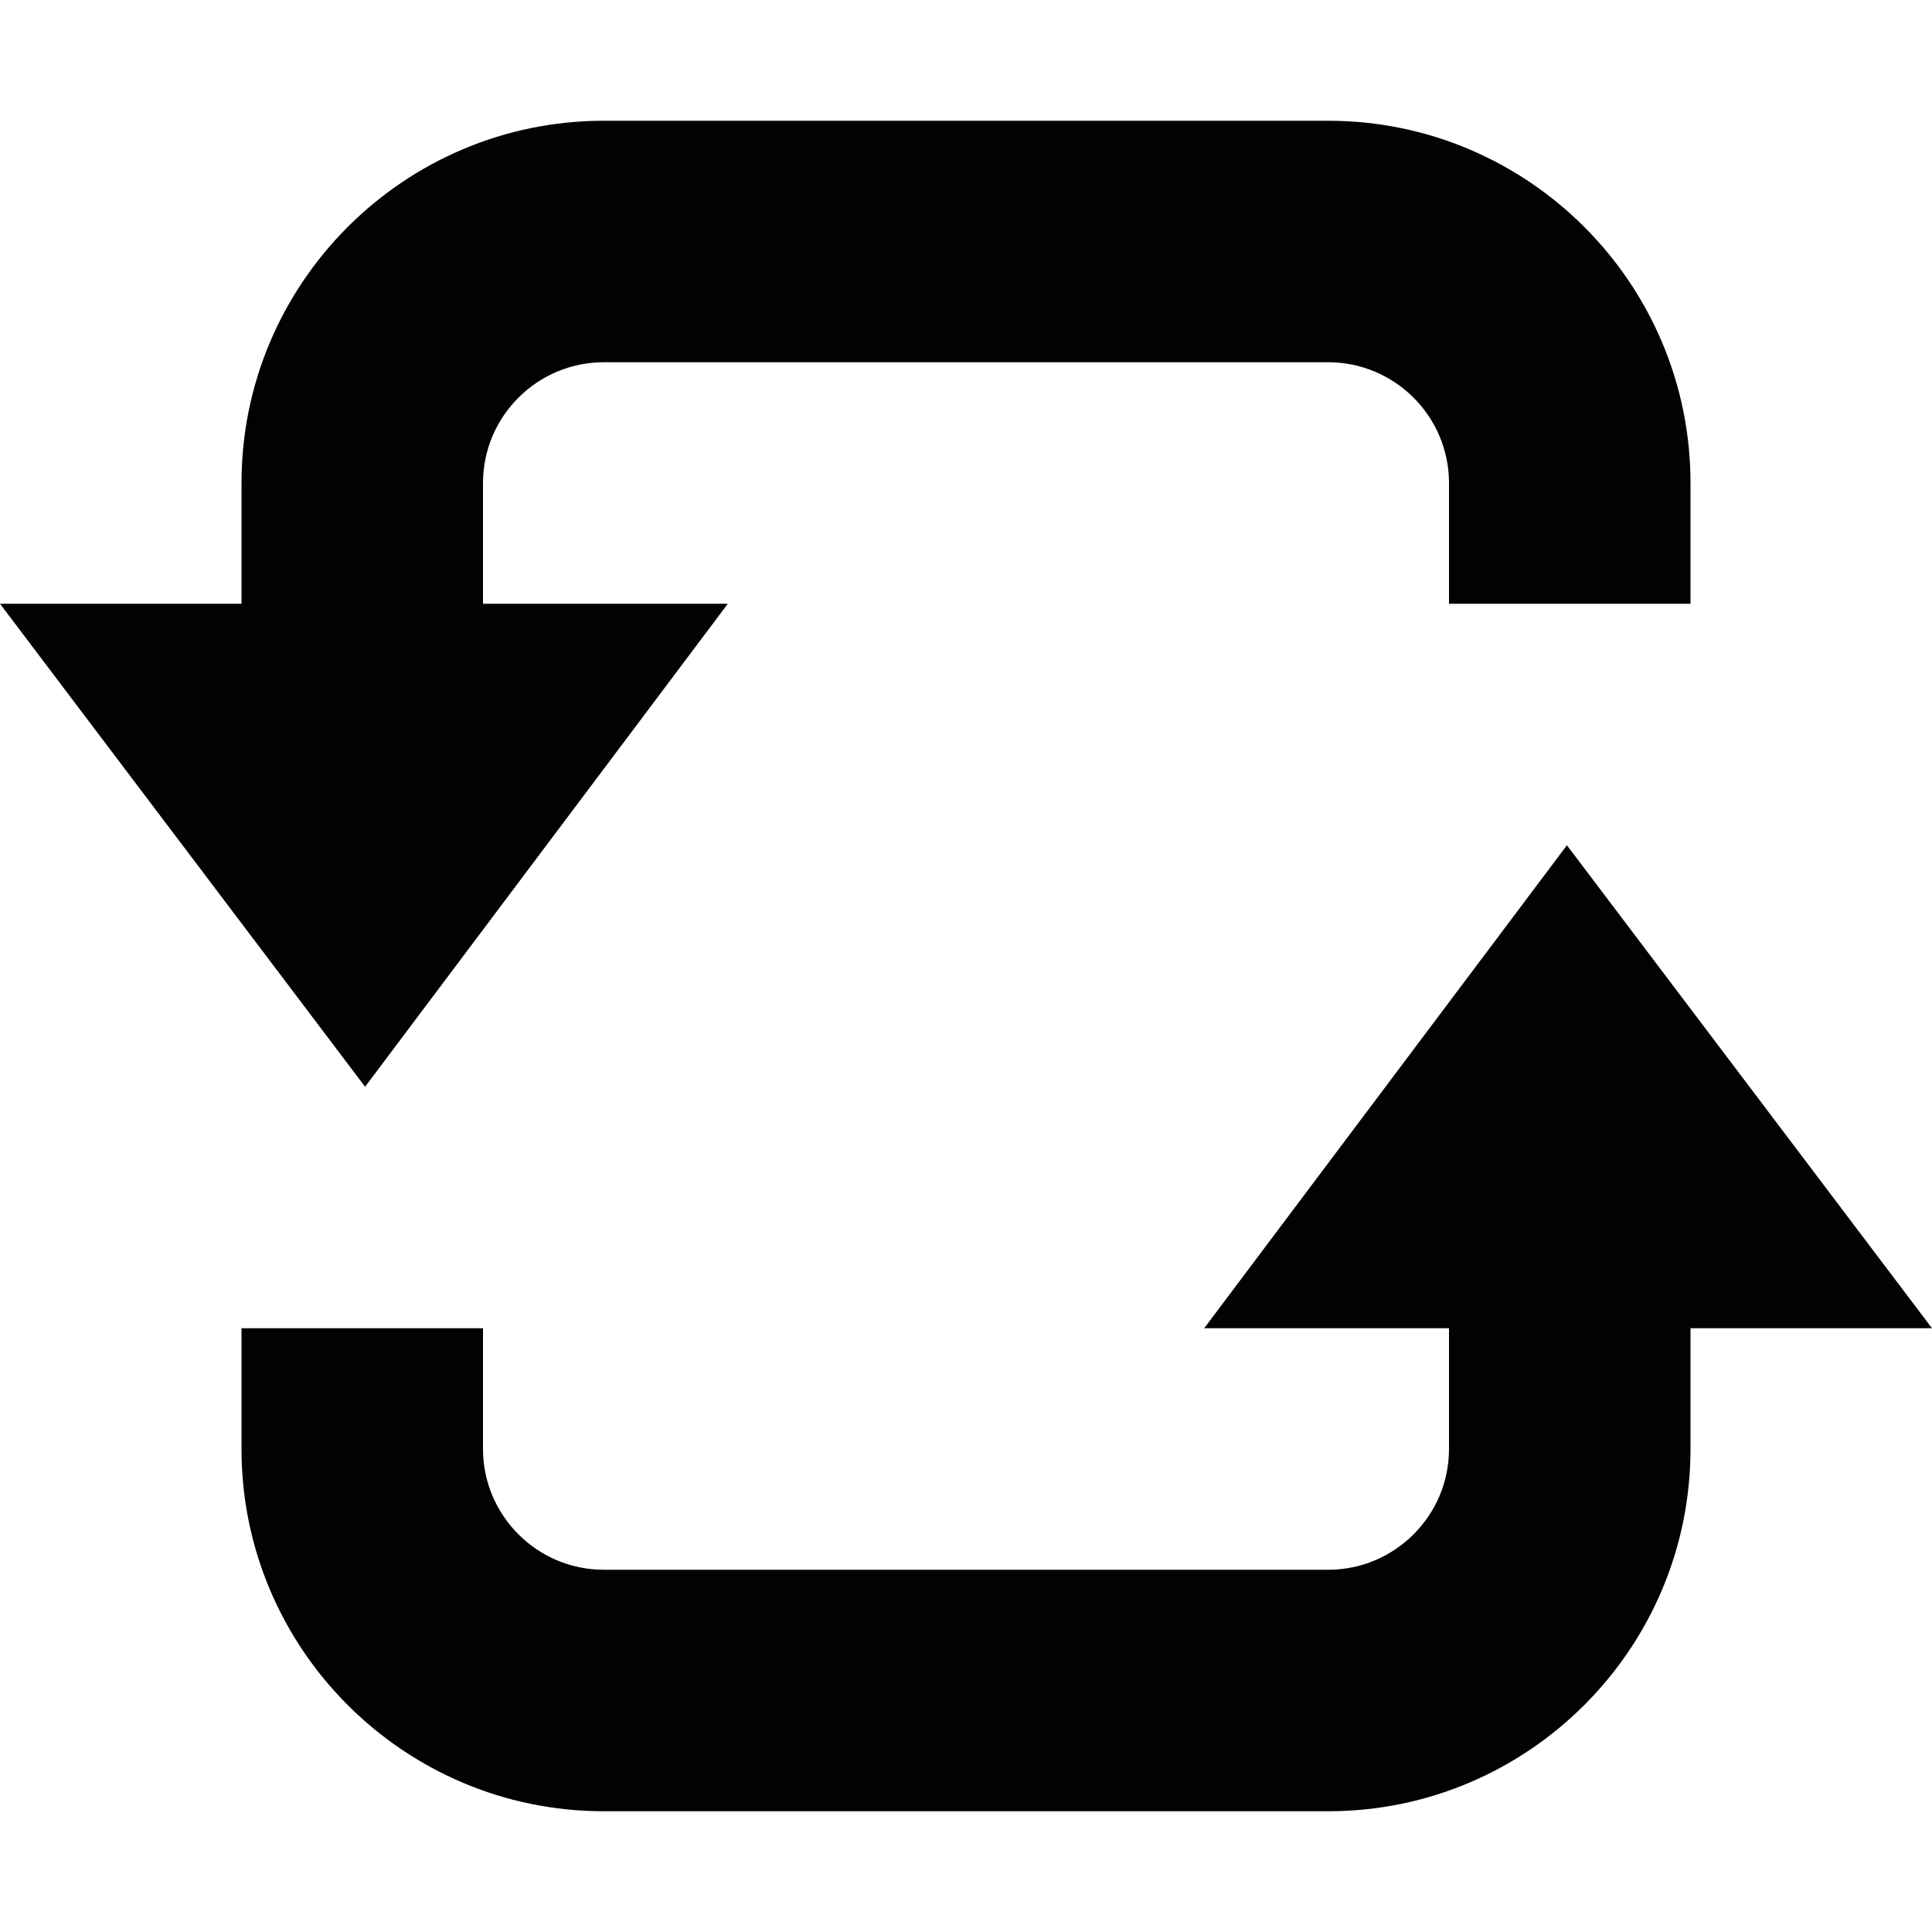
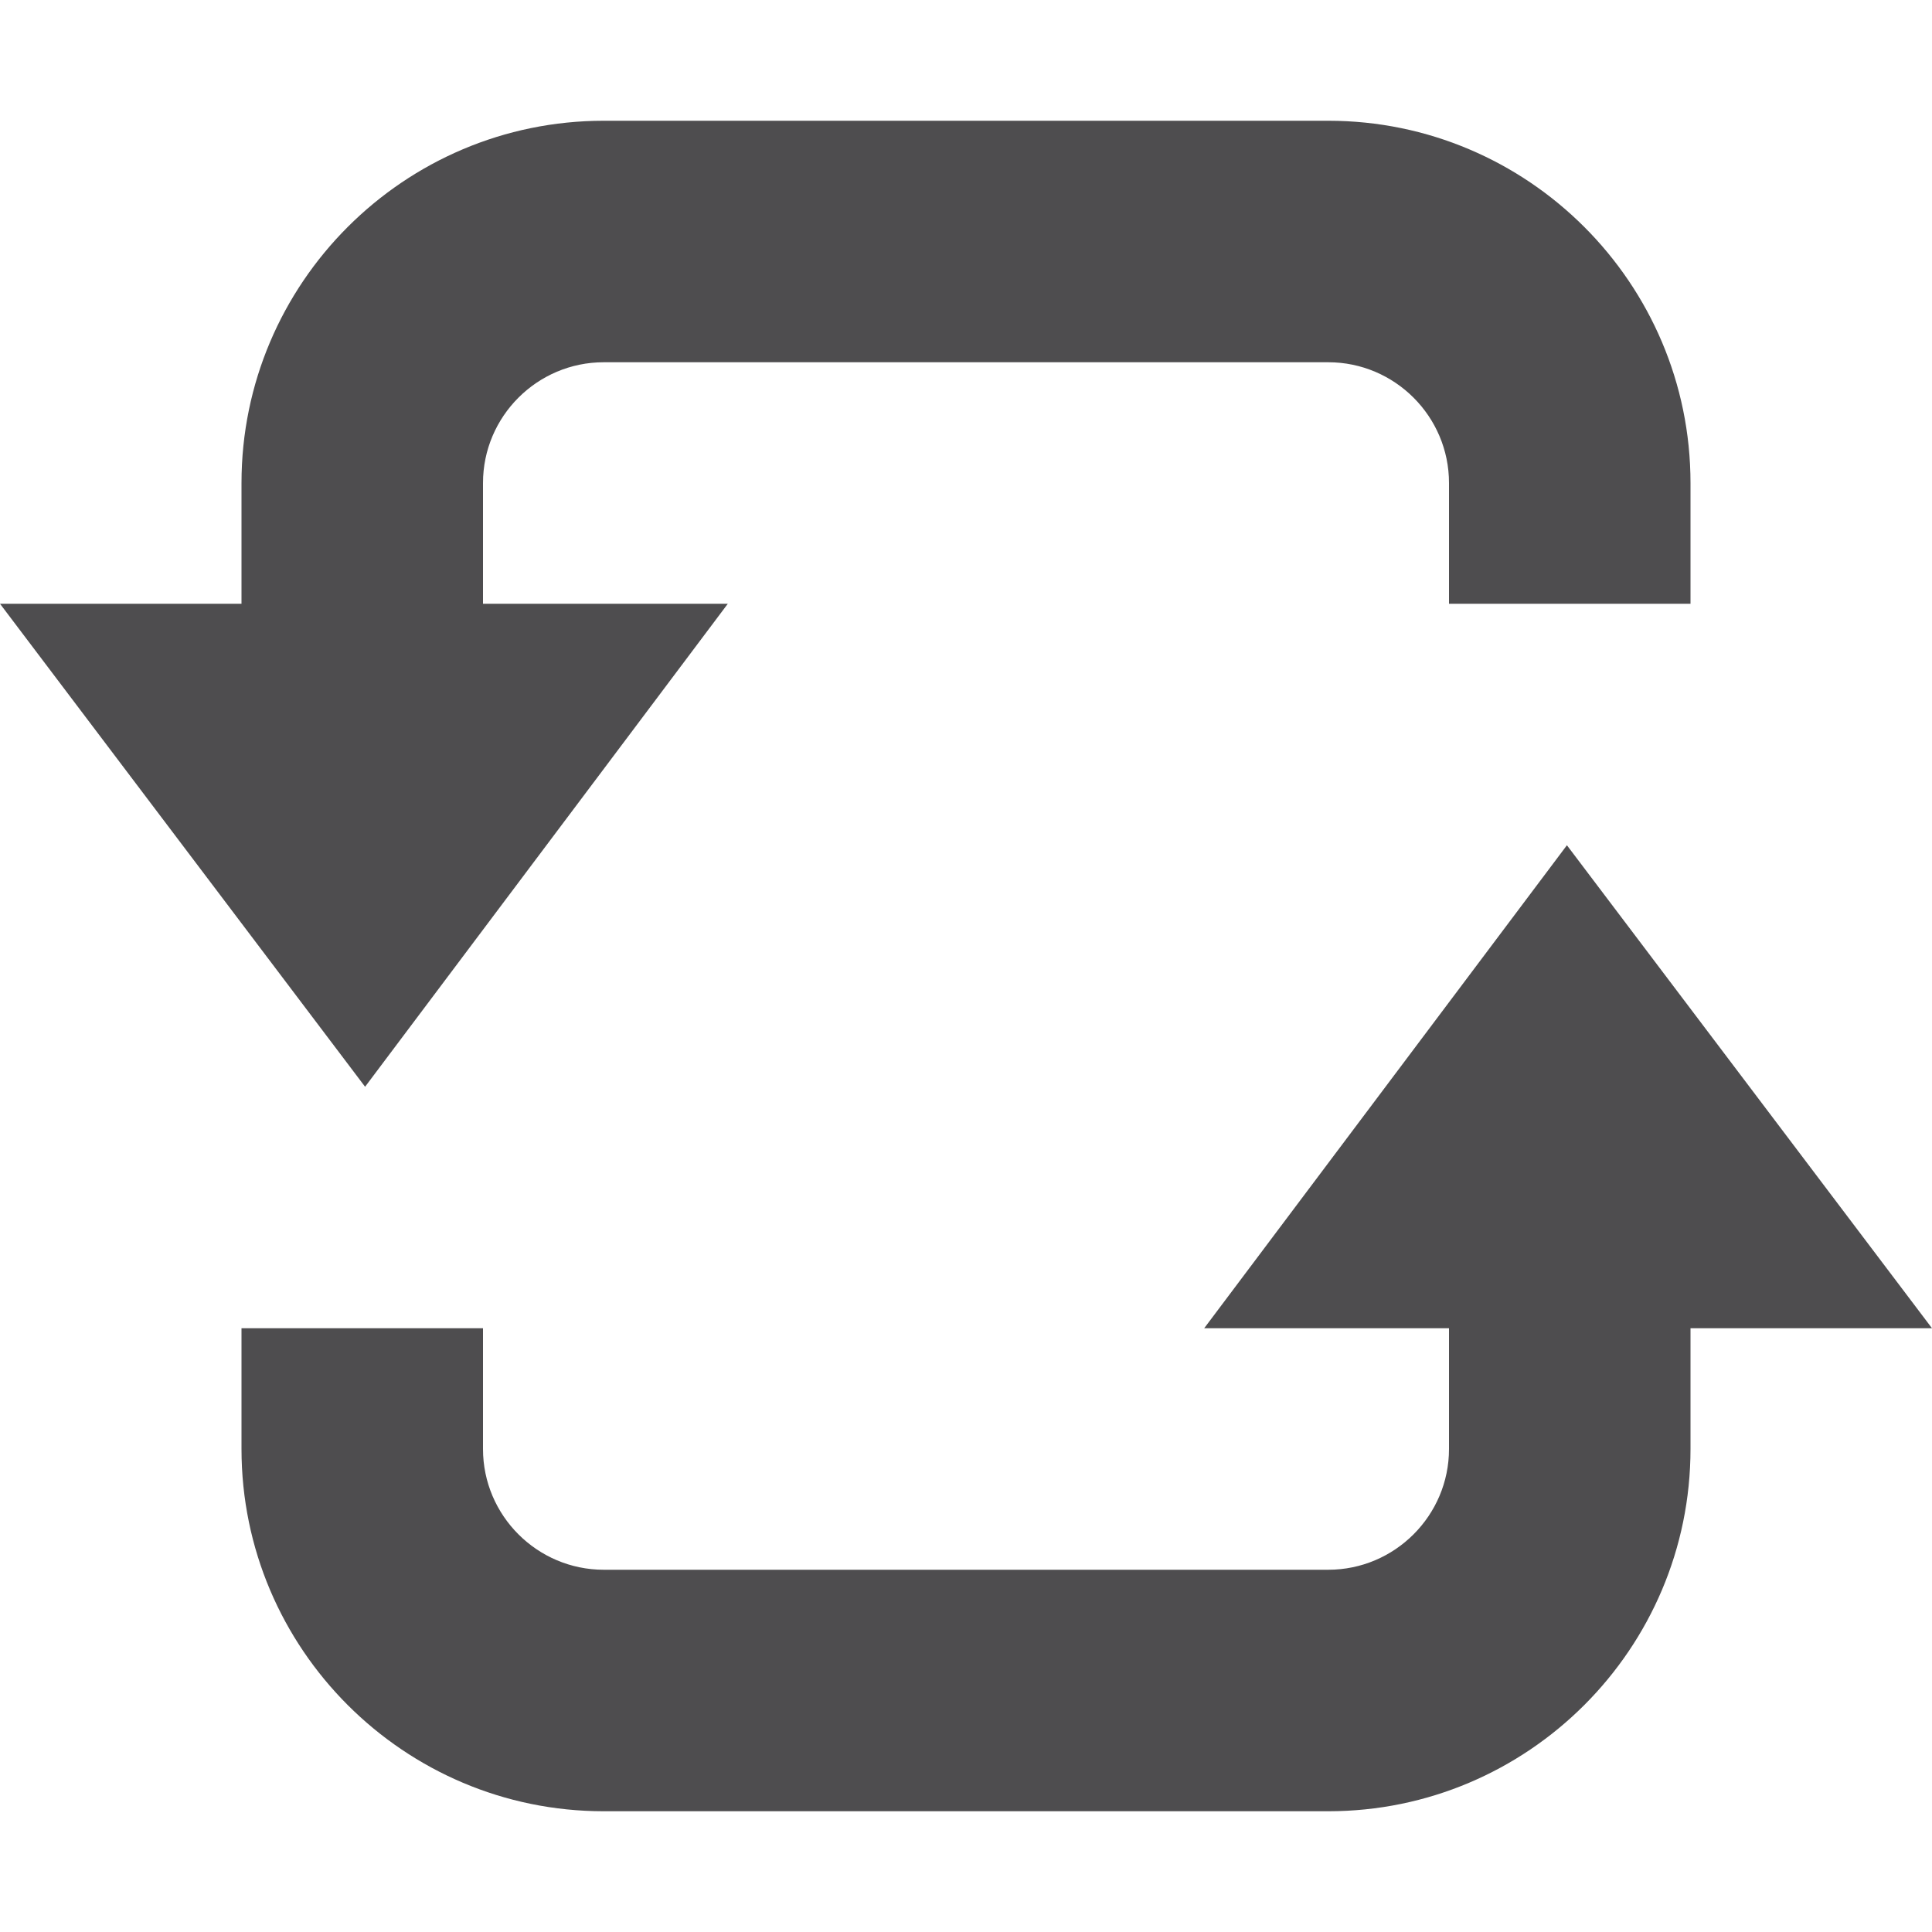
- <svg xmlns="http://www.w3.org/2000/svg" height="800px" width="800px" version="1.1" id="Capa_1" viewBox="0 0 32 32" xml:space="preserve">
-   <g>
-     <g id="loop_x5F_alt2">
-       <g>
-         <path style="fill:#030104;" d="M19.945,22l6.008-8L32,22h-4v2c0,3.309-2.691,6-6,6H10c-3.309,0-6-2.691-6-6v-2h4v2     c0,1.102,0.898,2,2,2h12c1.102,0,2-0.898,2-2v-2H19.945z" />
-         <path style="fill:#030104;" d="M12.055,10l-6.008,8L0,10h4V8c0-3.309,2.691-6,6-6h12c3.309,0,6,2.691,6,6v2h-4V8     c0-1.102-0.898-2-2-2H10C8.898,6,8,6.898,8,8v2H12.055z" />
-       </g>
-     </g>
+ <svg xmlns="http://www.w3.org/2000/svg" width="60" height="60" viewBox="0 0 60 60" fill="none">
+   <g opacity="0.7">
+     <path d="M37.397 41.25L48.662 26.25L60 41.25H52.5V45C52.5 51.204 47.454 56.25 41.25 56.25H18.75C12.546 56.25 7.5 51.204 7.5 45V41.25H15V45C15 47.066 16.684 48.75 18.75 48.75H41.25C43.316 48.75 45 47.066 45 45V41.25H37.397Z" fill="#030104" />
+     <path d="M22.603 18.75L11.338 33.75L0 18.75H7.5V15C7.5 8.796 12.546 3.75 18.75 3.75H41.25C47.454 3.75 52.5 8.796 52.5 15V18.75H45V15C45 12.934 43.316 11.25 41.25 11.25H18.75C16.684 11.25 15 12.934 15 15V18.75H22.603Z" fill="#030104" />
  </g>
</svg>
